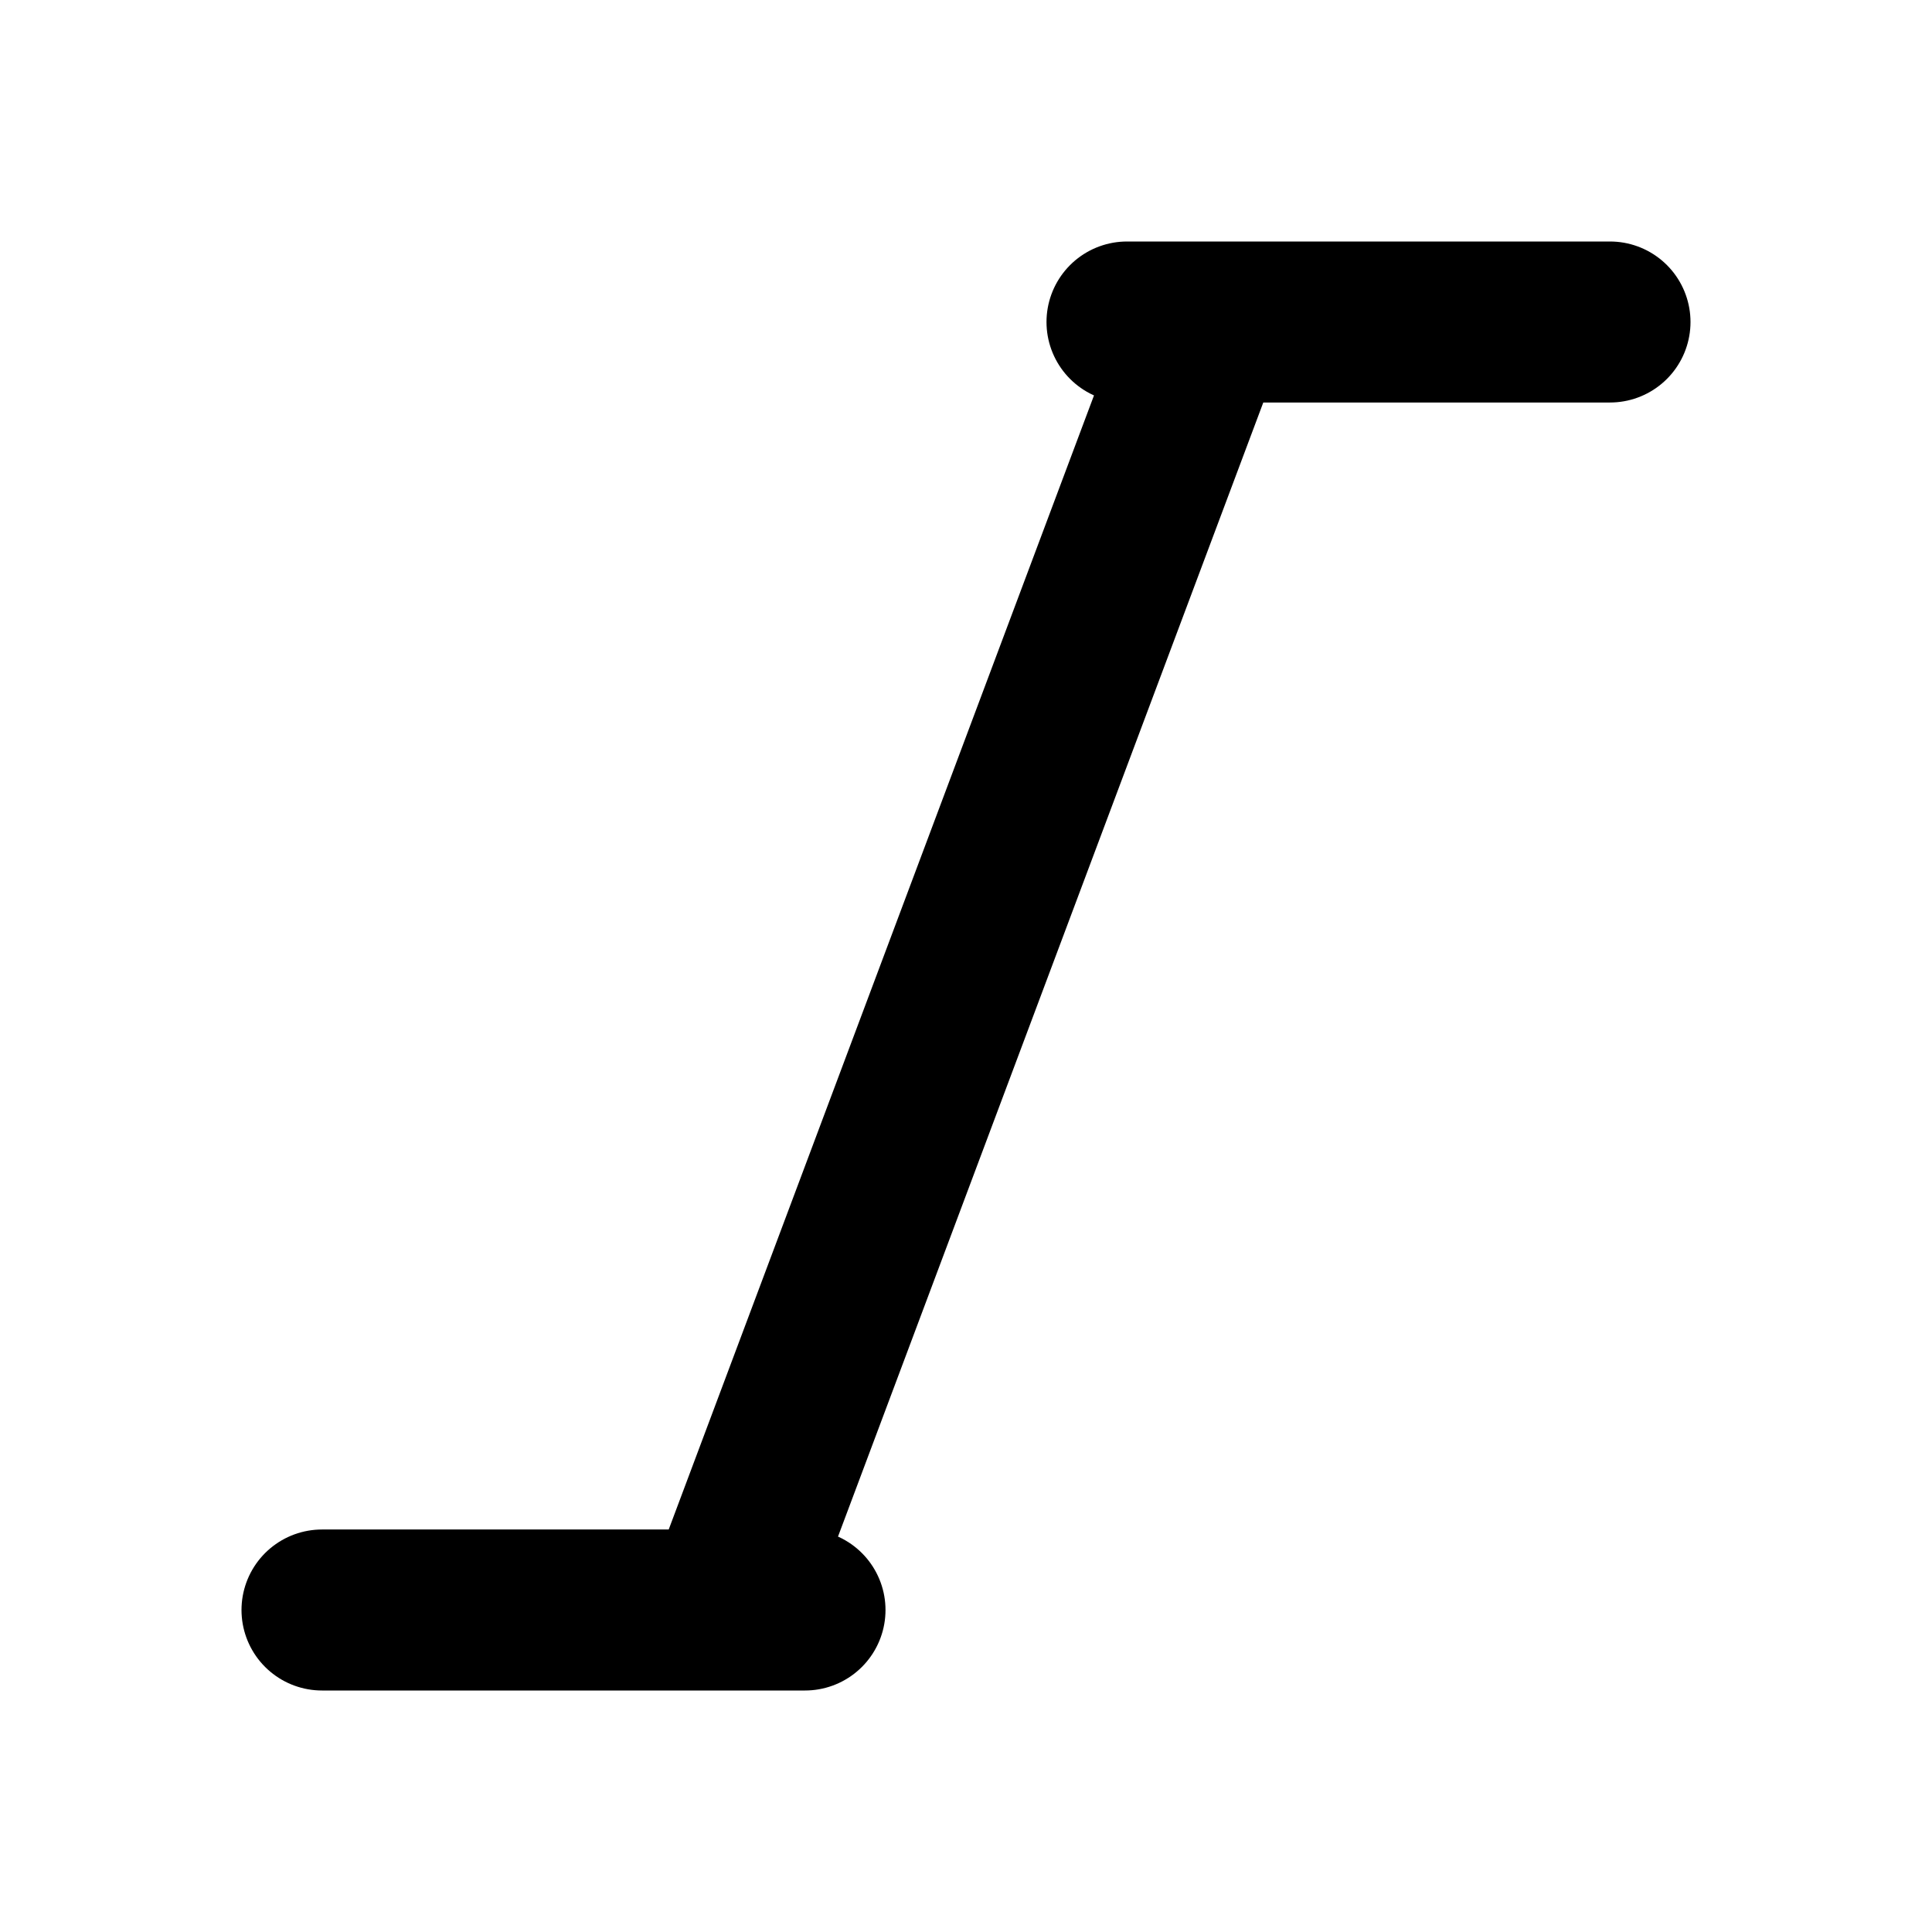
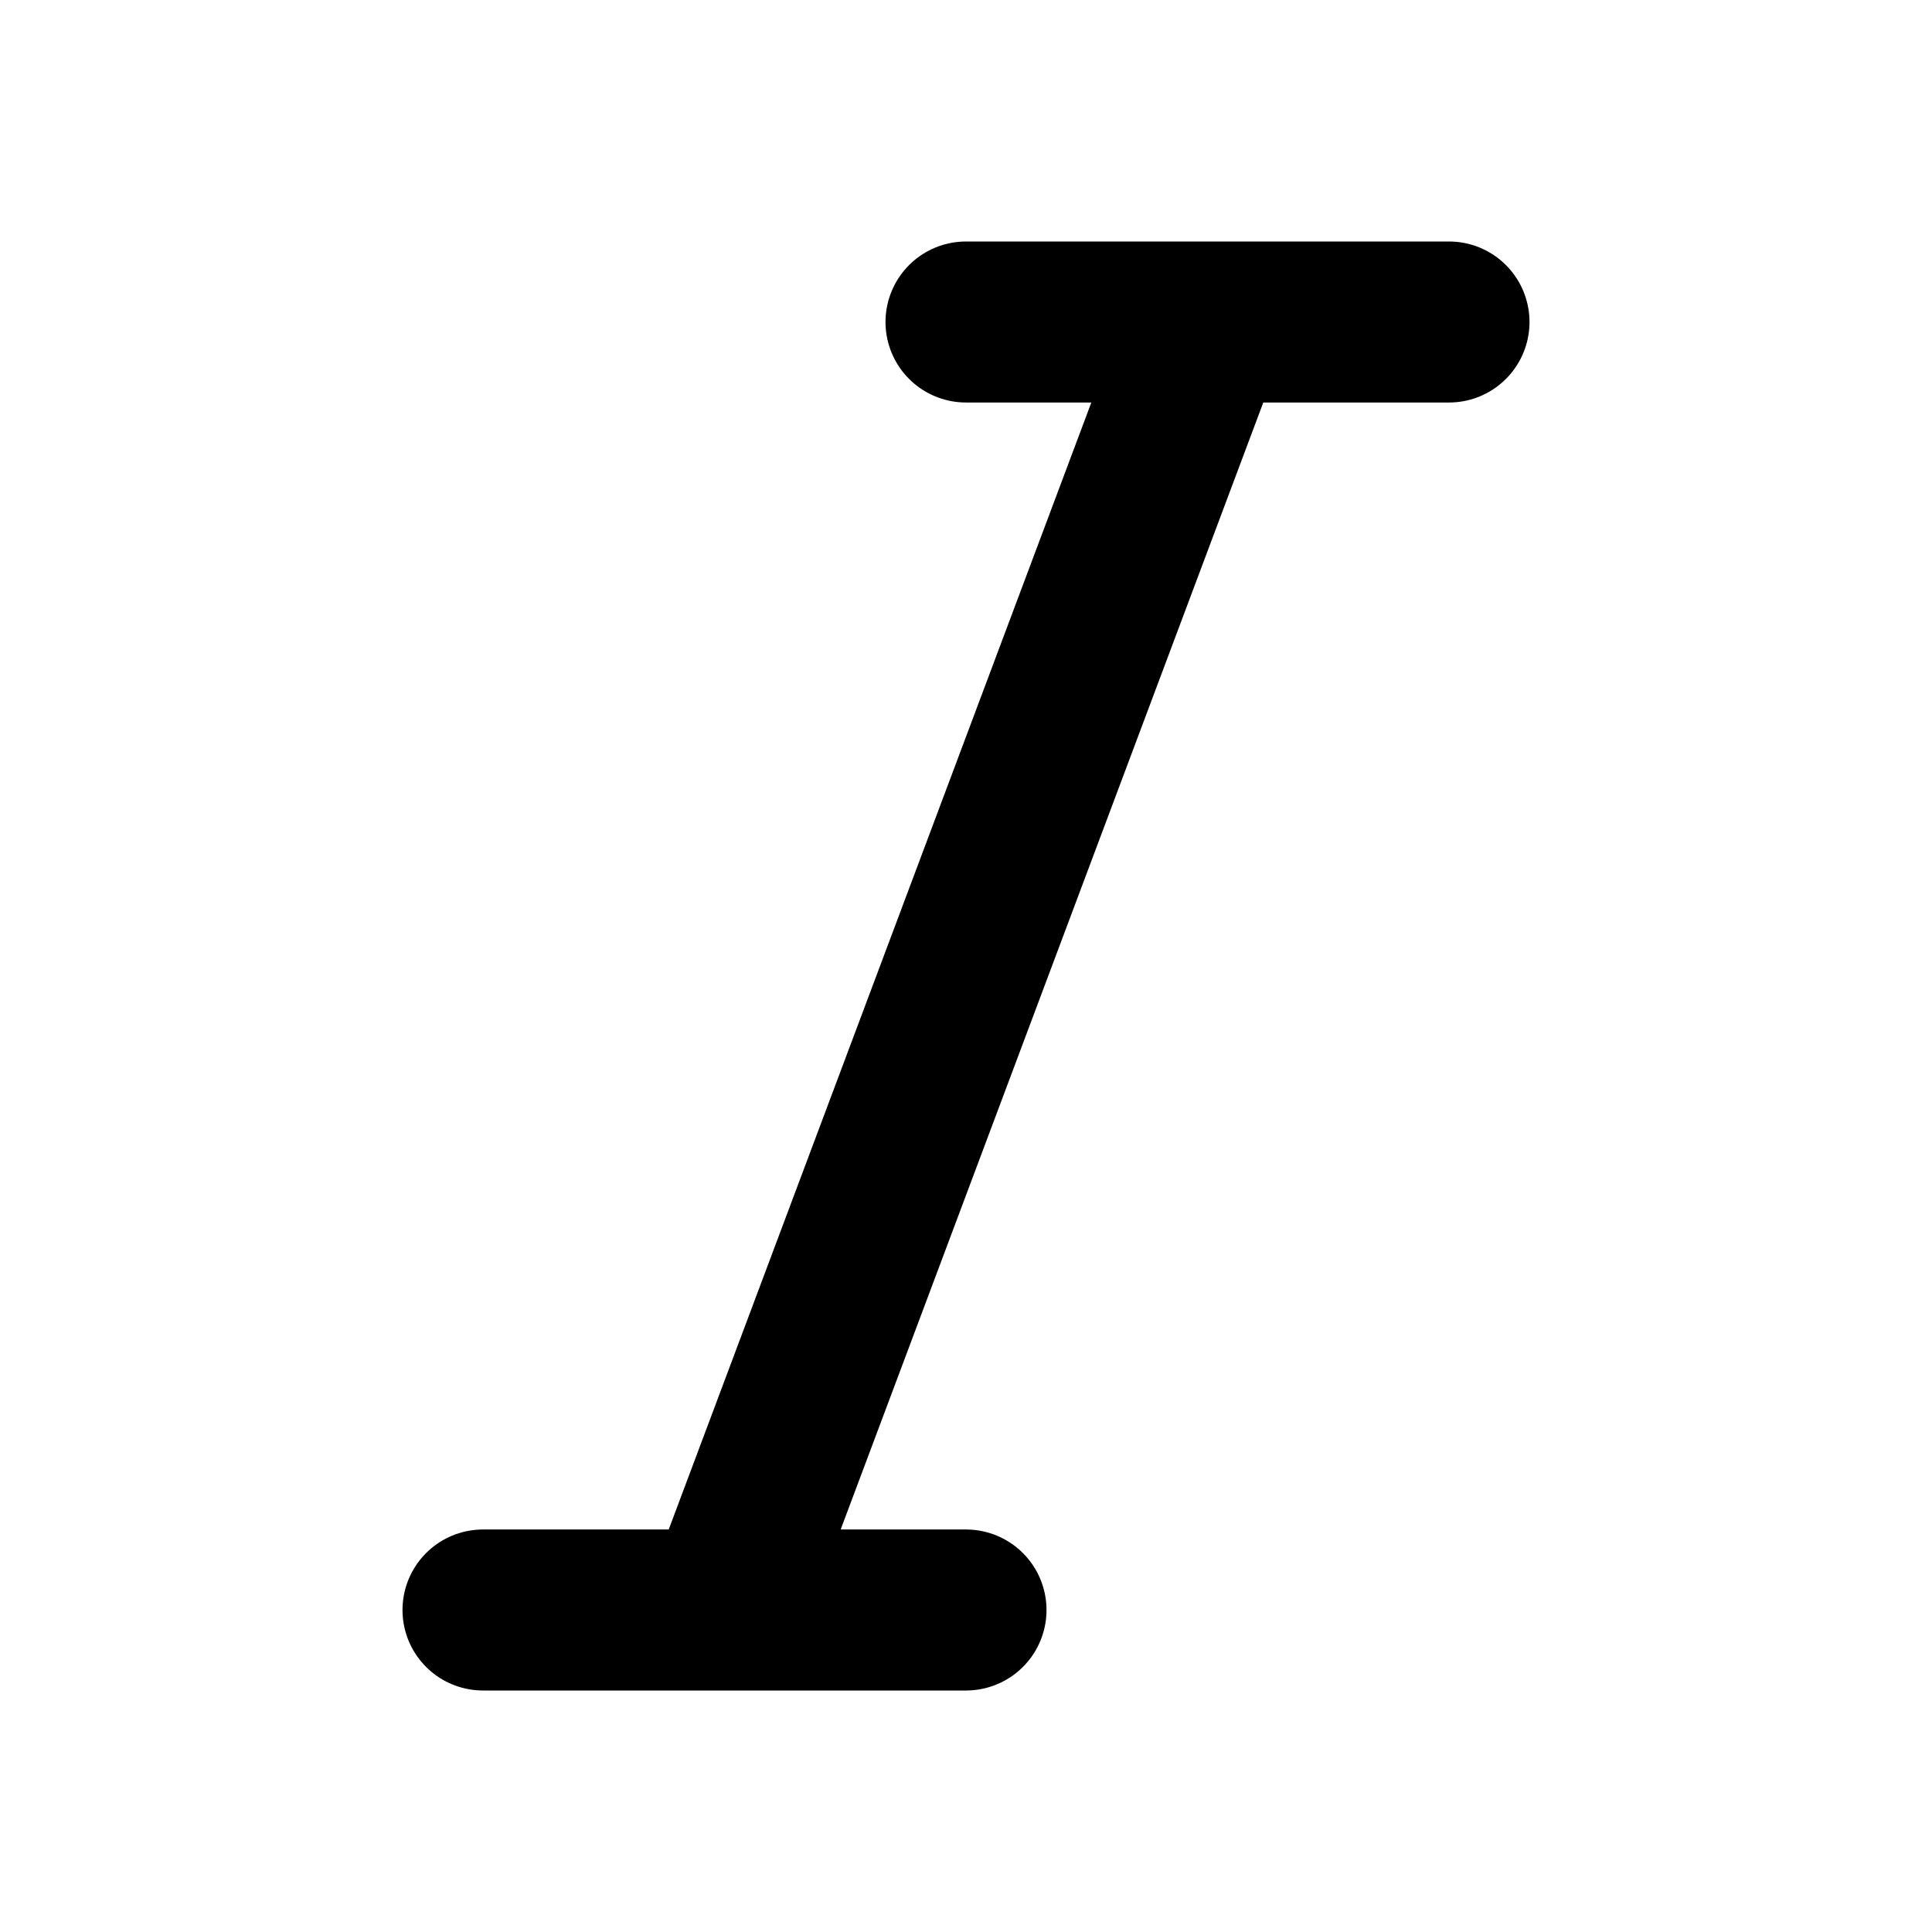
<svg xmlns="http://www.w3.org/2000/svg" viewBox="0 0 24 24" fill="none" stroke="currentColor" stroke-width="2" stroke-linecap="round" stroke-linejoin="round" aria-hidden="true">
-   <path d="M14 4h6M4 20h6M15 4 9 20" />
+   <path d="M12 4h6M6 20h6M15 4 9 20" />
</svg>
